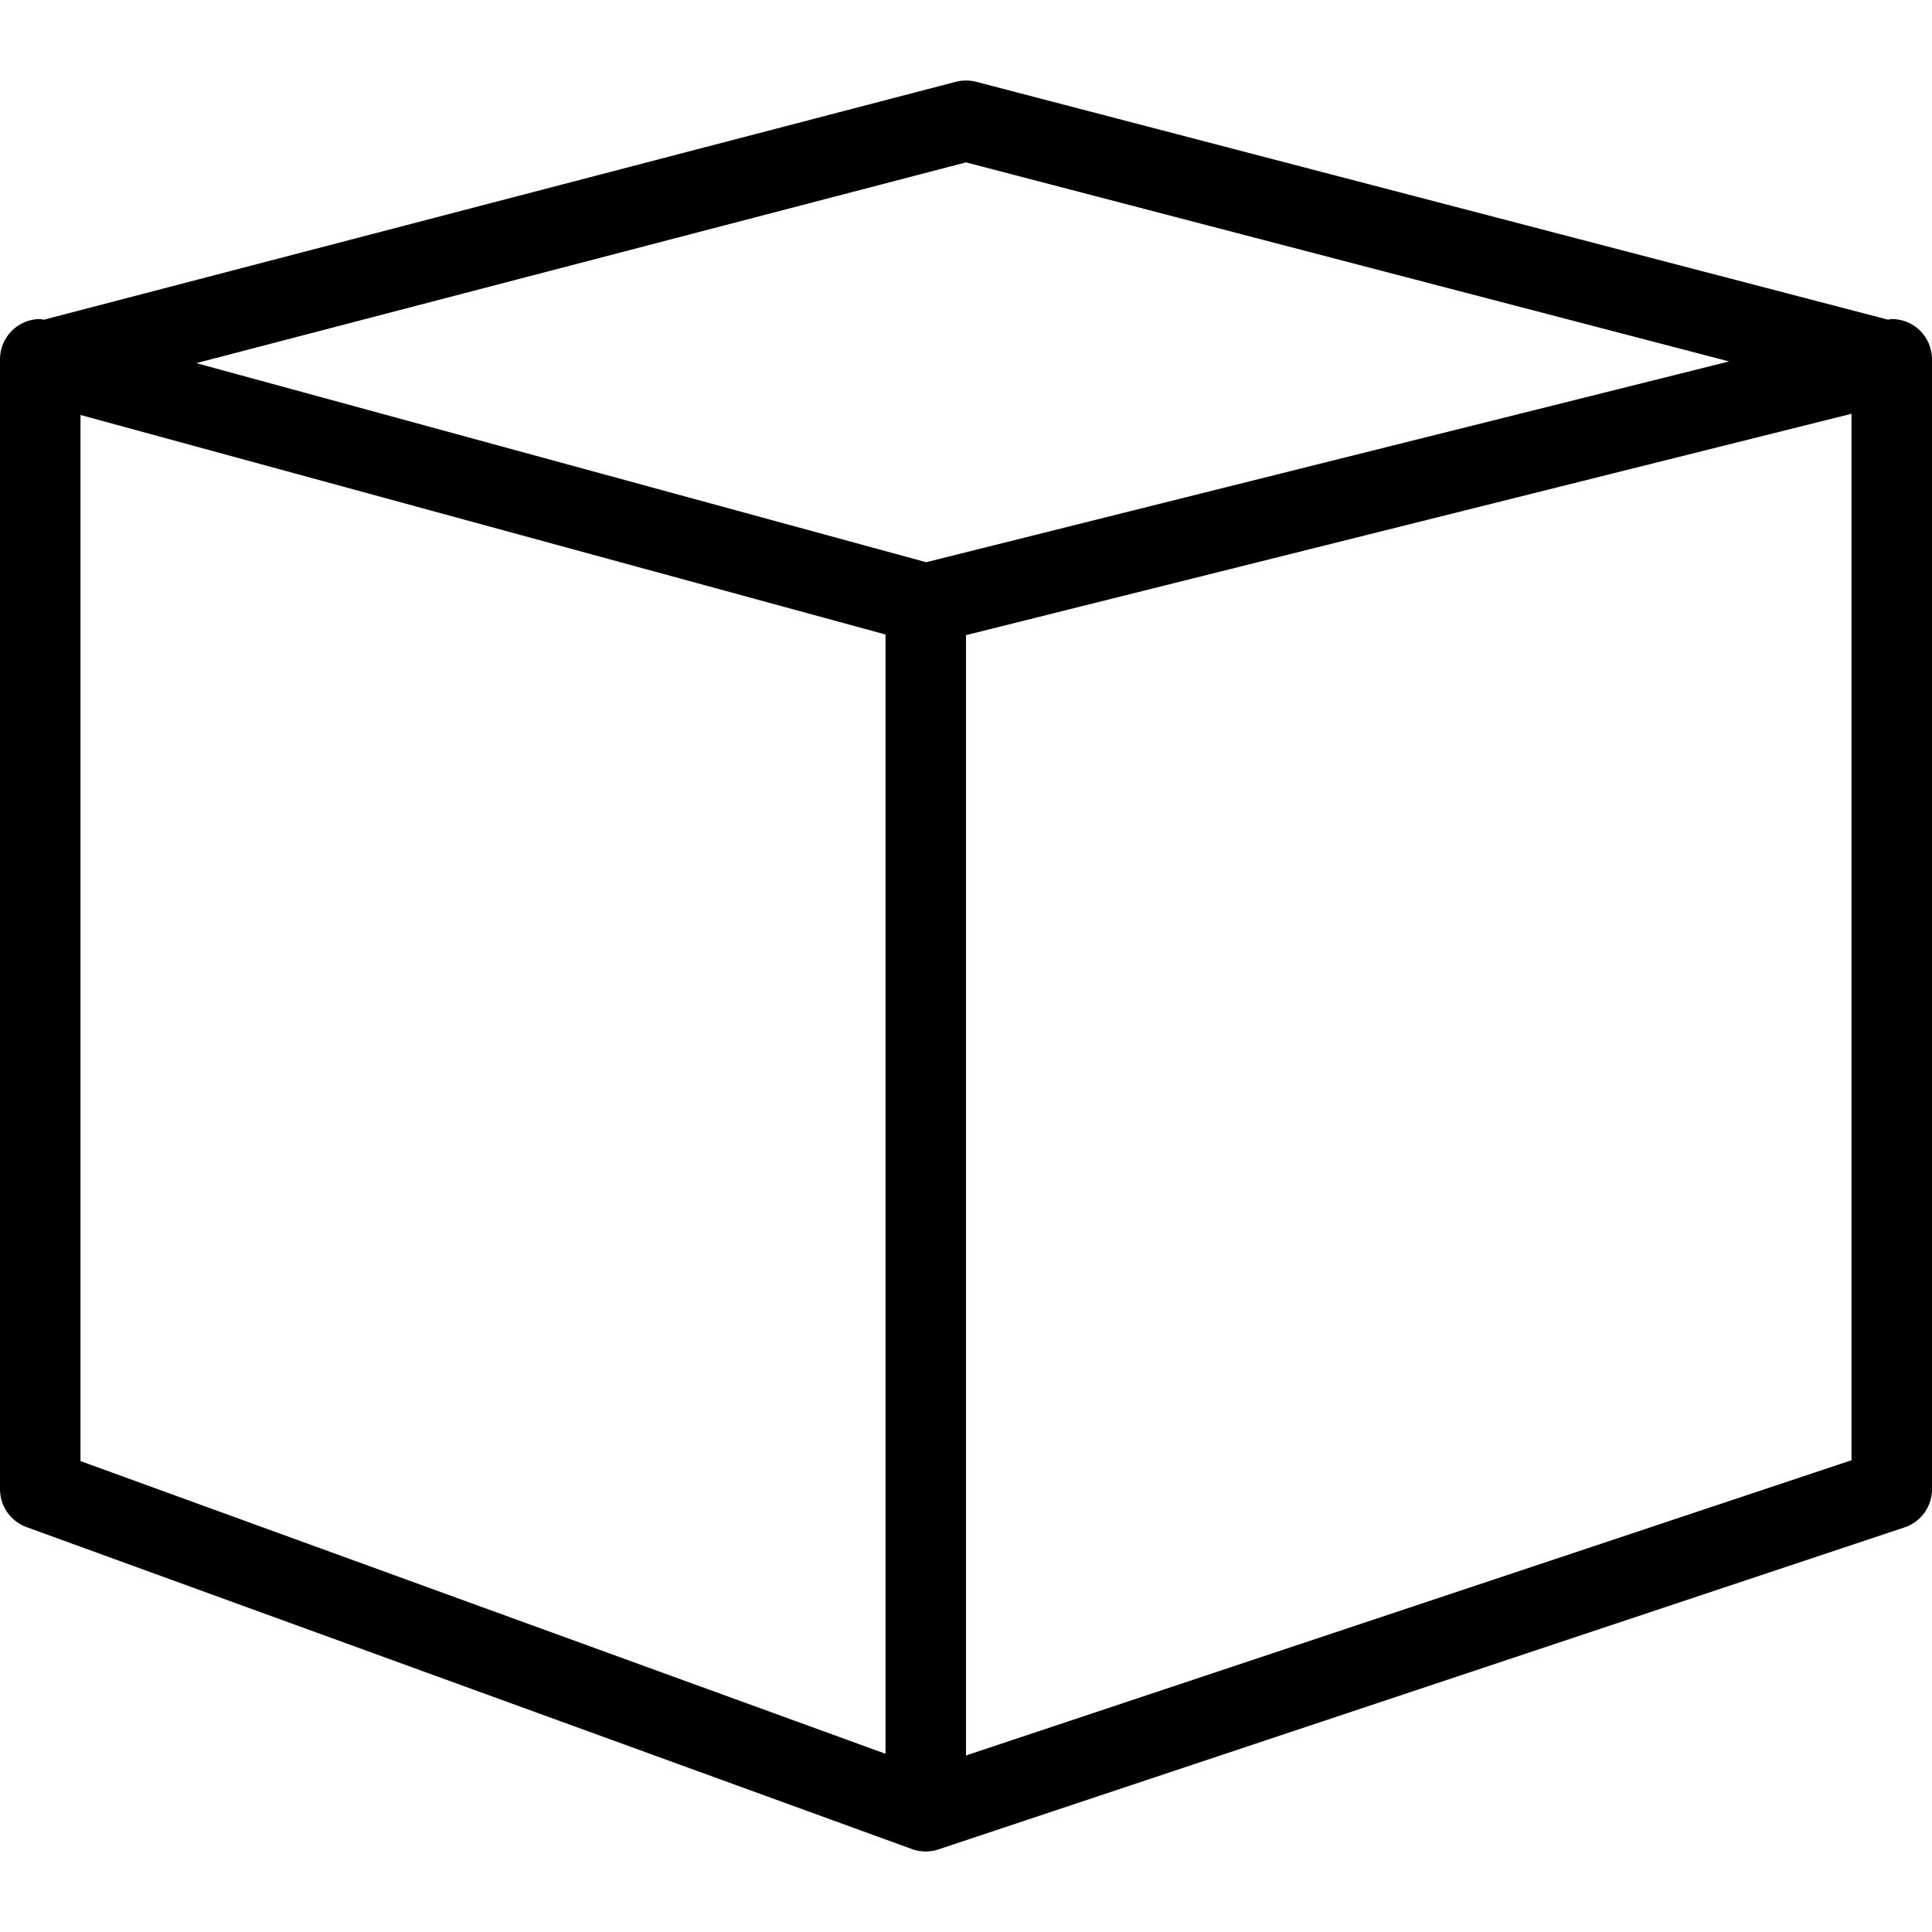
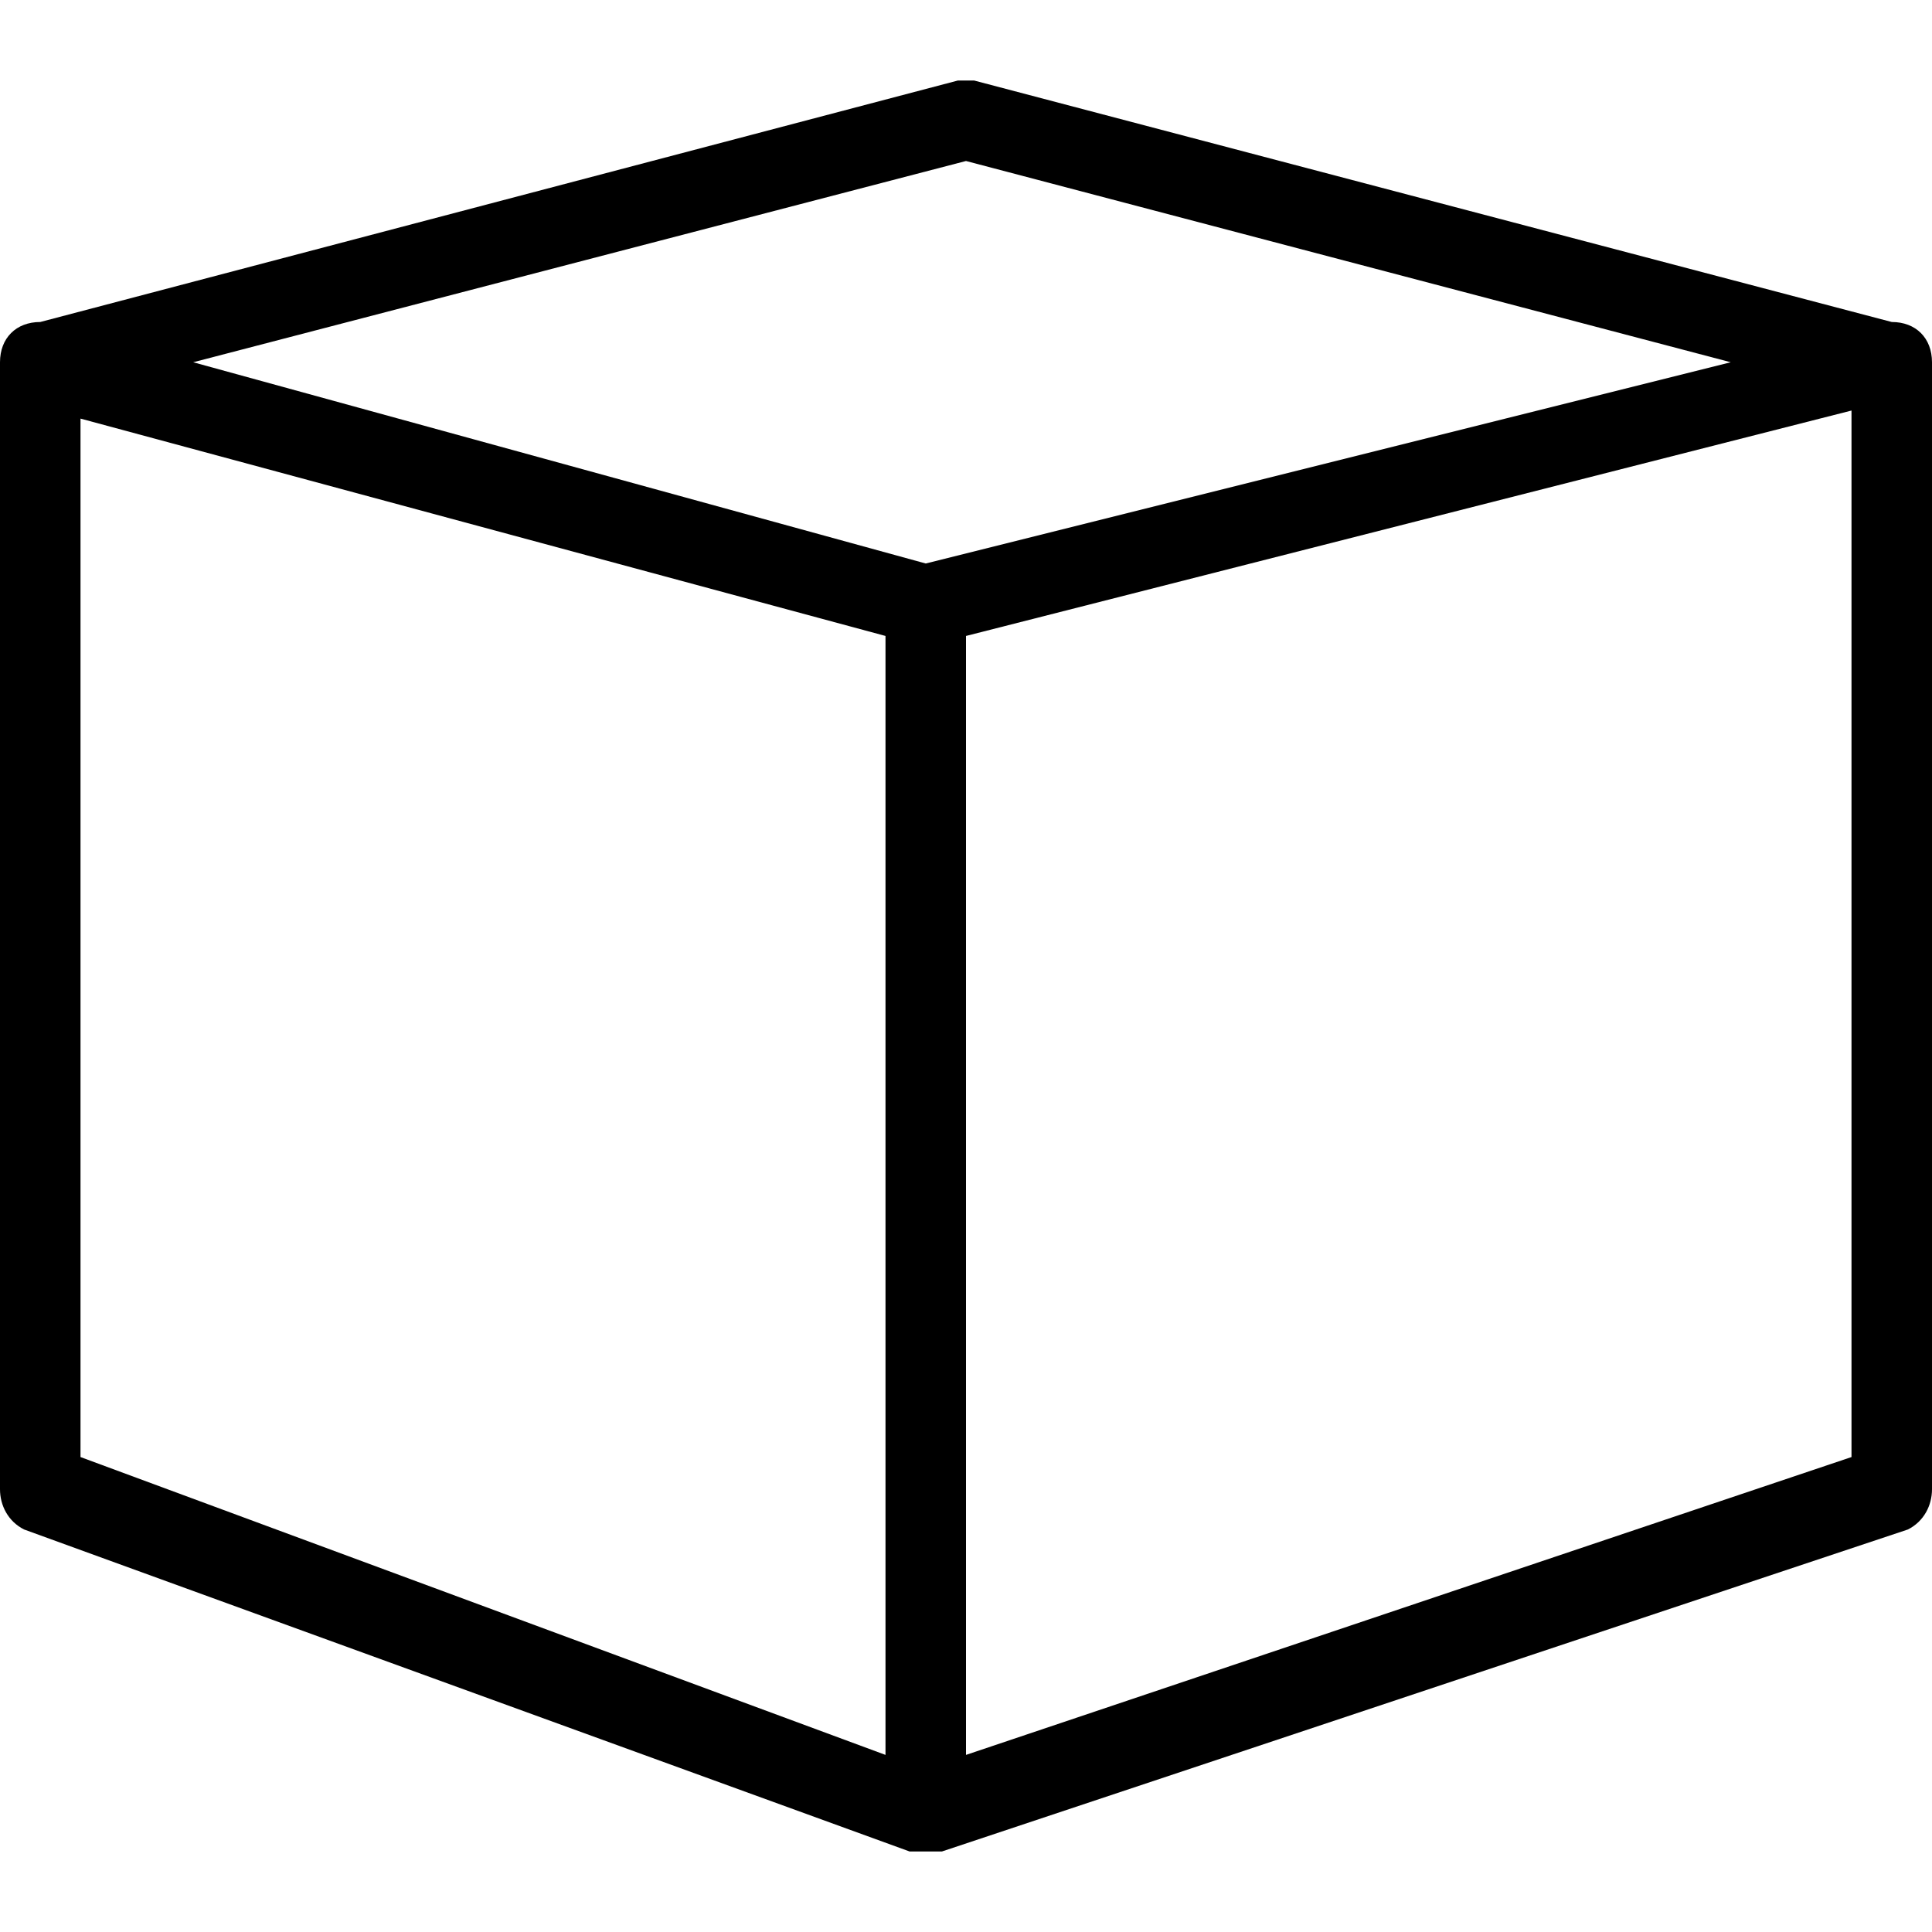
- <svg xmlns="http://www.w3.org/2000/svg" version="1.1" x="0px" y="0px" width="24px" height="24px" viewBox="0 0 24 24" enable-background="new 0 0 24 24" xml:space="preserve">
+ <svg xmlns="http://www.w3.org/2000/svg" version="1.1" id="Слой_1" x="0px" y="0px" viewBox="0 0 24 24" style="enable-background:new 0 0 24 24;" xml:space="preserve">
  <g id="Outline_Icons_1_">
    <g id="Outline_Icons">
-       <path d="M23.5,3.963c-0.016,0-0.028,0.007-0.043,0.009L12.126,1.016c-0.082-0.021-0.17-0.021-0.252,0L0.543,3.972    C0.528,3.971,0.516,3.963,0.5,3.963c-0.276,0-0.5,0.224-0.5,0.5V18.5c0,0.21,0.132,0.398,0.329,0.47l11,4    C11.385,22.99,11.442,23,11.5,23c0.054,0,0.106-0.008,0.158-0.026l12-4C23.862,18.907,24,18.715,24,18.5V4.463    C24,4.187,23.776,3.963,23.5,3.963z M12,2.017l9.479,2.473l-9.974,2.494L2.439,4.511L12,2.017z M1,5.155l10,2.727v13.904L1,18.15    V5.155z M12,21.807V7.89l11-2.75v13L12,21.807z" />
+       <path d="M23.5,4C23.5,4,23.5,4,23.5,4L12.1,1C12,1,12,1,11.9,1L0.5,4c0,0,0,0,0,0C0.2,4,0,4.2,0,4.5v14c0,0.2,0.1,0.4,0.3,0.5    l11,4c0.1,0,0.1,0,0.2,0c0.1,0,0.1,0,0.2,0l12-4c0.2-0.1,0.3-0.3,0.3-0.5v-14C24,4.2,23.8,4,23.5,4z M12,2l9.5,2.5L11.5,7L2.4,4.5    L12,2z M1,5.2l10,2.7v13.9L1,18.1V5.2z M12,21.8V7.9l11-2.8v13L12,21.8z" />
    </g>
    <g id="New_icons_1_">
	</g>
  </g>
-   <g id="Invisible_Shape">
-     <rect fill="none" width="24" height="24" />
-   </g>
</svg>
